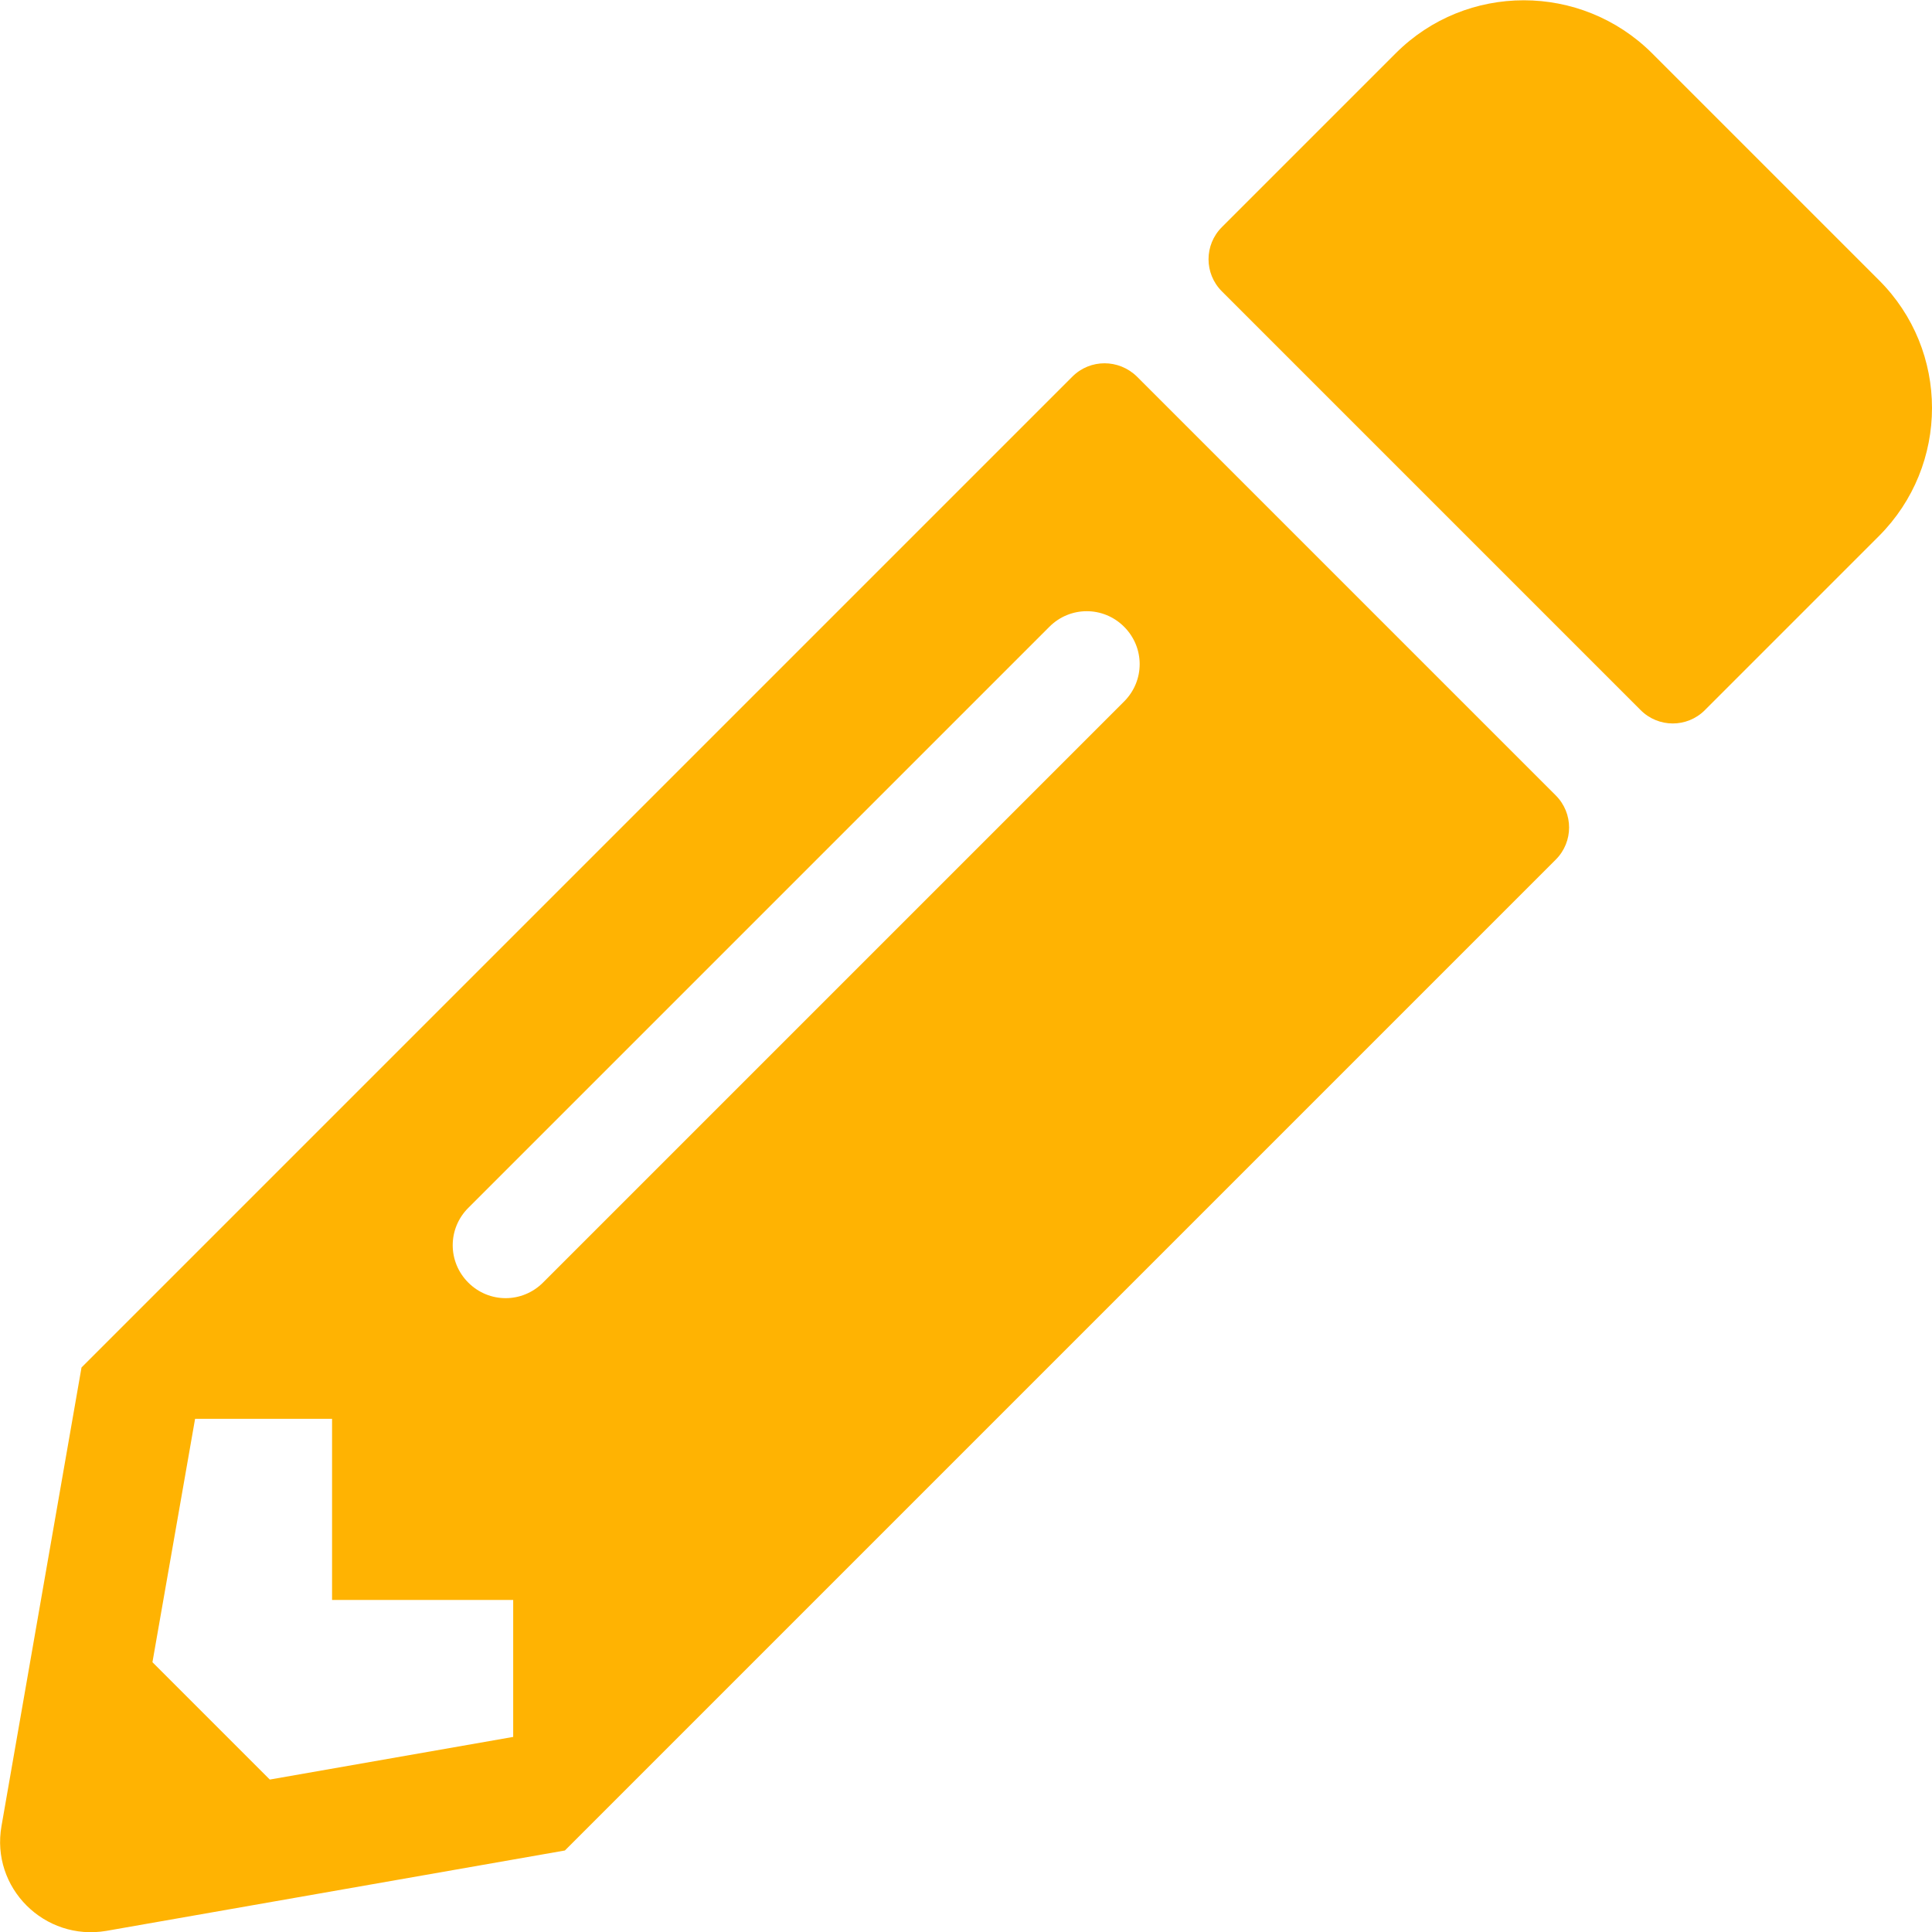
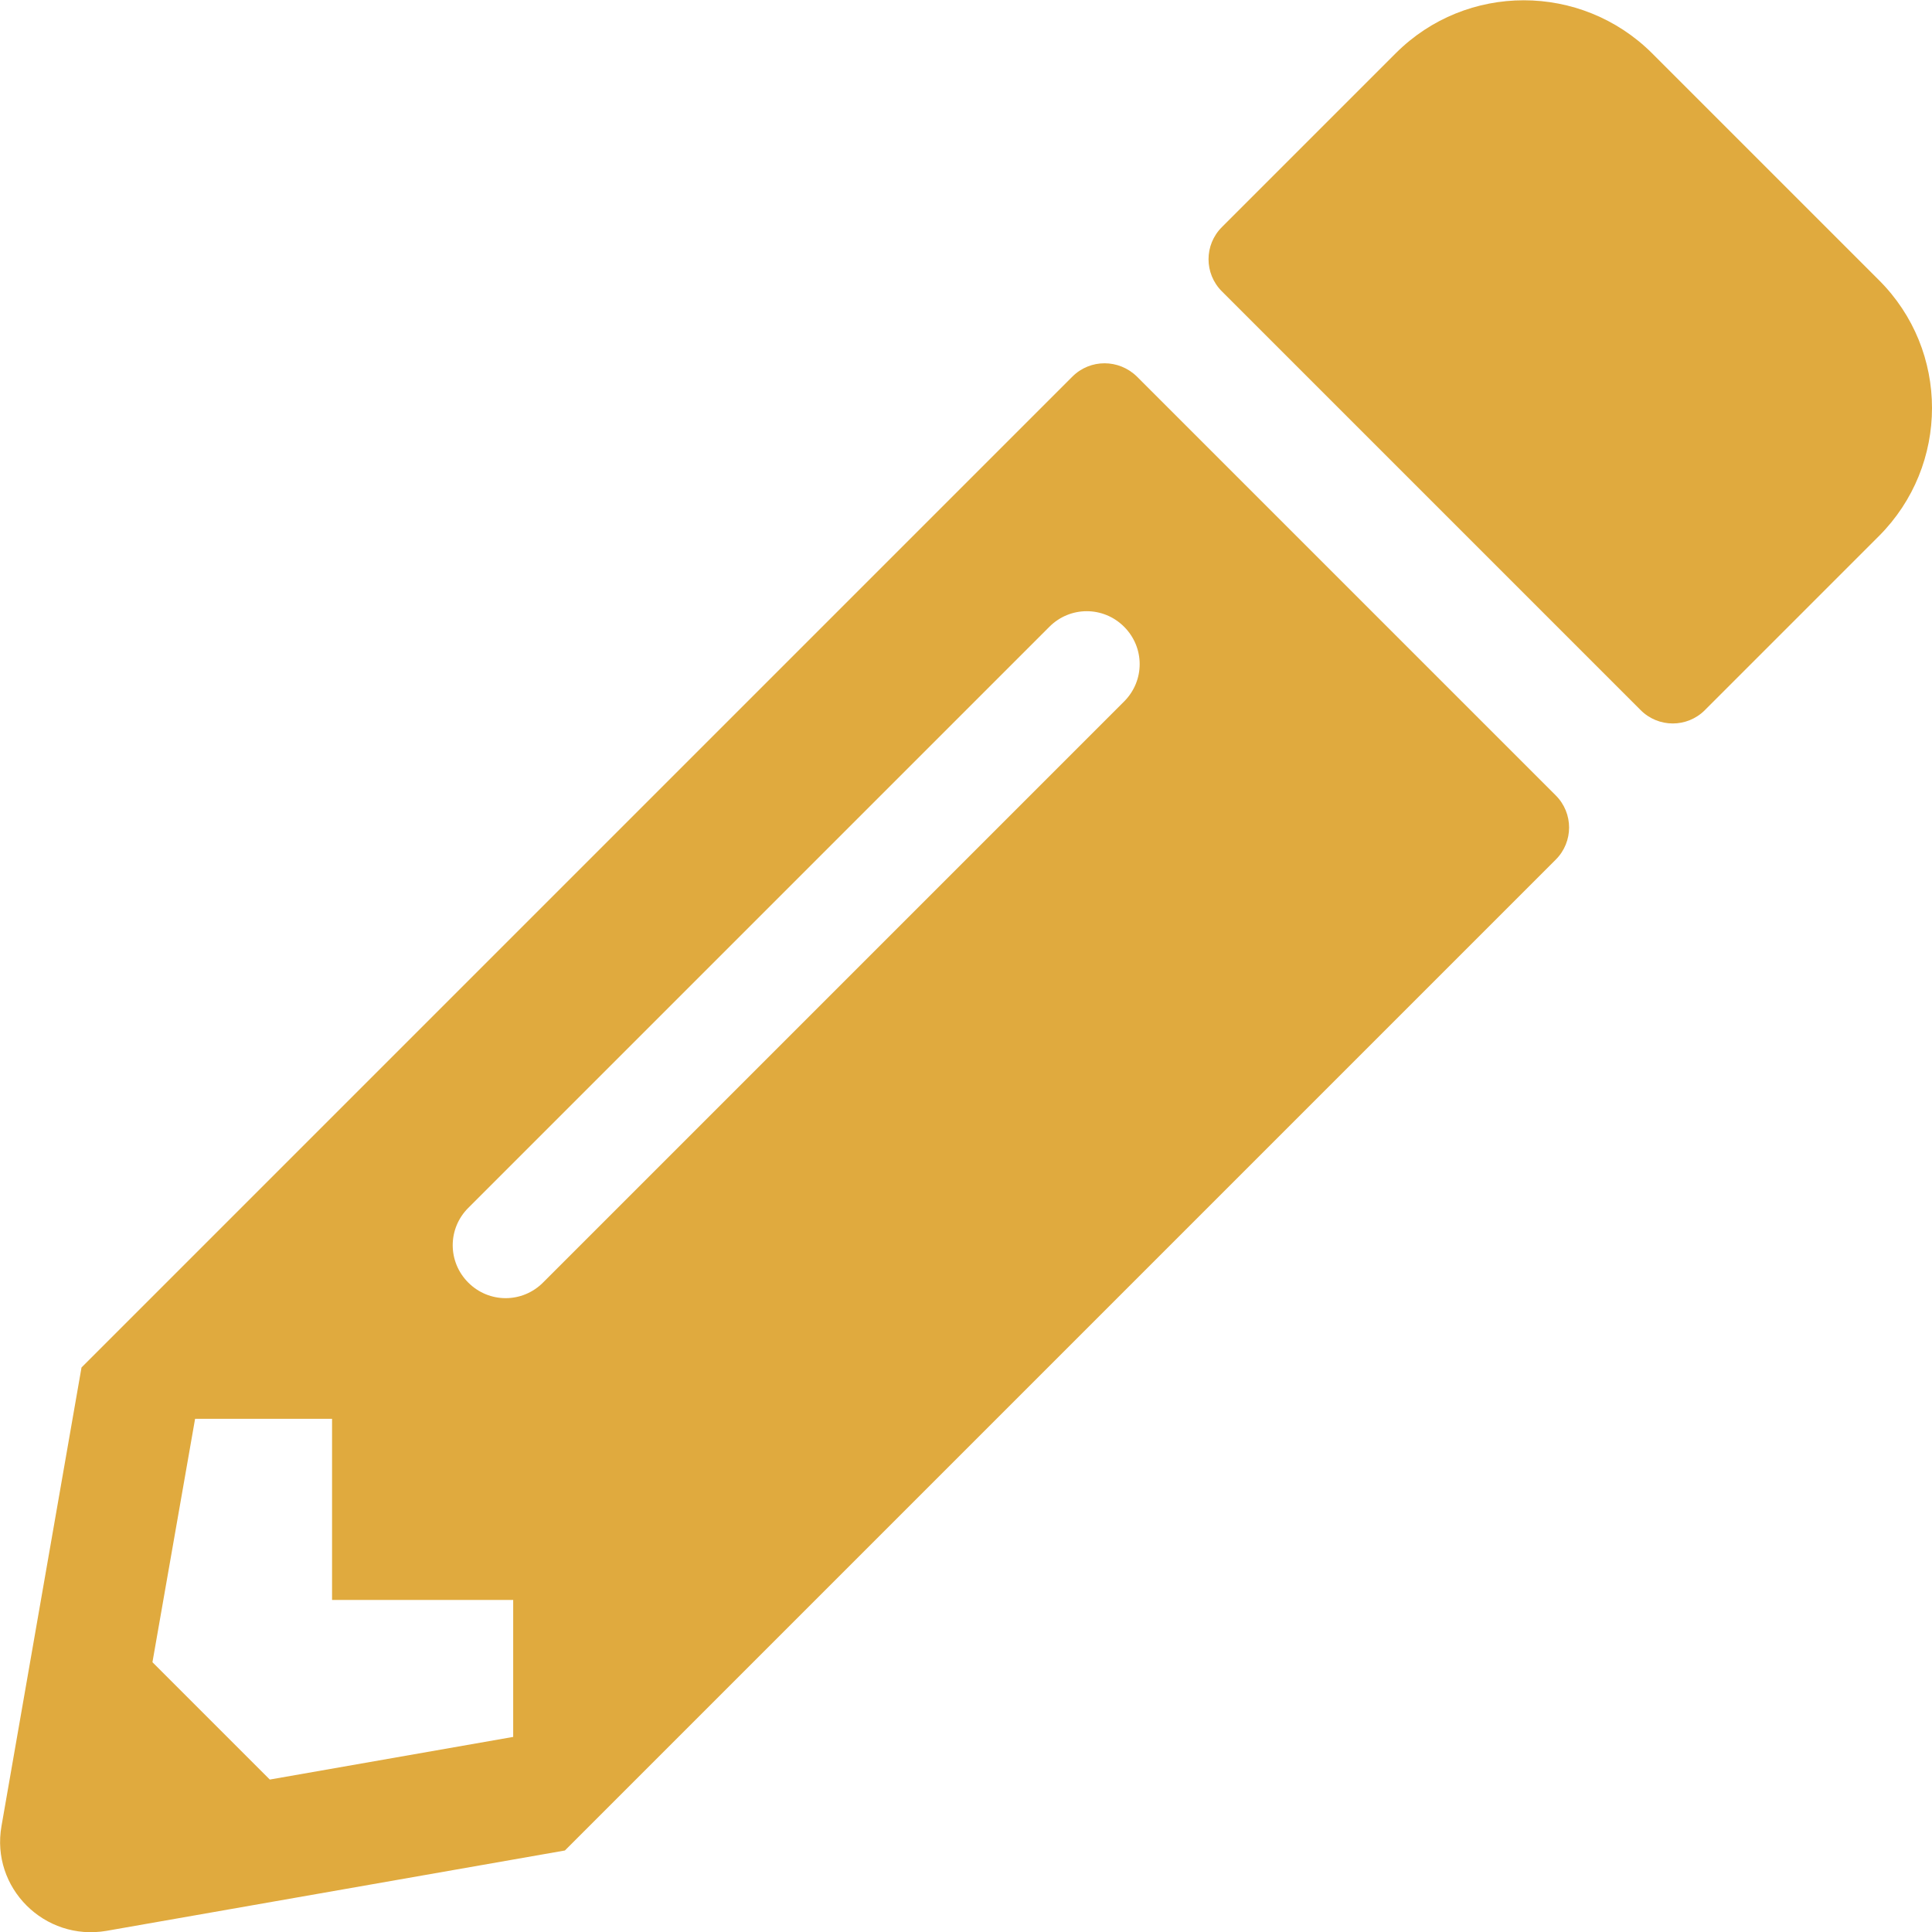
<svg xmlns="http://www.w3.org/2000/svg" id="SvgjsSvg1001" width="288" height="288" version="1.1">
  <defs id="SvgjsDefs1002" />
  <g id="SvgjsG1008" transform="matrix(1,0,0,1,0,0)">
    <svg aria-hidden="true" class="svg-inline--fa fa-pencil-alt fa-w-16" color="#fff" data-icon="pencil-alt" data-prefix="fas" viewBox="0 0 512 512" width="288" height="288">
-       <path fill="#ffb302" d="M497.9 142.1l-46.1 46.1c-4.7 4.7-12.3 4.7-17 0l-111-111c-4.7-4.7-4.7-12.3 0-17l46.1-46.1c18.7-18.7 49.1-18.7 67.9 0l60.1 60.1c18.8 18.7 18.8 49.1 0 67.9zM284.2 99.8L21.6 362.4.4 483.9c-2.9 16.4 11.4 30.6 27.8 27.8l121.5-21.3 262.6-262.6c4.7-4.7 4.7-12.3 0-17l-111-111c-4.8-4.7-12.4-4.7-17.1 0zM124.1 339.9c-5.5-5.5-5.5-14.3 0-19.8l154-154c5.5-5.5 14.3-5.5 19.8 0s5.5 14.3 0 19.8l-154 154c-5.5 5.5-14.3 5.5-19.8 0zM88 424h48v36.3l-64.5 11.3-31.1-31.1L51.7 376H88v48z" class="colorcurrentColor svgShape" />
+       <path fill="#e0aa3e" d="M497.9 142.1l-46.1 46.1c-4.7 4.7-12.3 4.7-17 0l-111-111c-4.7-4.7-4.7-12.3 0-17l46.1-46.1c18.7-18.7 49.1-18.7 67.9 0l60.1 60.1c18.8 18.7 18.8 49.1 0 67.9zM284.2 99.8L21.6 362.4.4 483.9c-2.9 16.4 11.4 30.6 27.8 27.8l121.5-21.3 262.6-262.6c4.7-4.7 4.7-12.3 0-17l-111-111c-4.8-4.7-12.4-4.7-17.1 0zM124.1 339.9c-5.5-5.5-5.5-14.3 0-19.8l154-154c5.5-5.5 14.3-5.5 19.8 0s5.5 14.3 0 19.8l-154 154c-5.5 5.5-14.3 5.5-19.8 0zM88 424h48v36.3l-64.5 11.3-31.1-31.1L51.7 376H88v48z" class="colorcurrentColor svgShape" />
    </svg>
  </g>
</svg>
